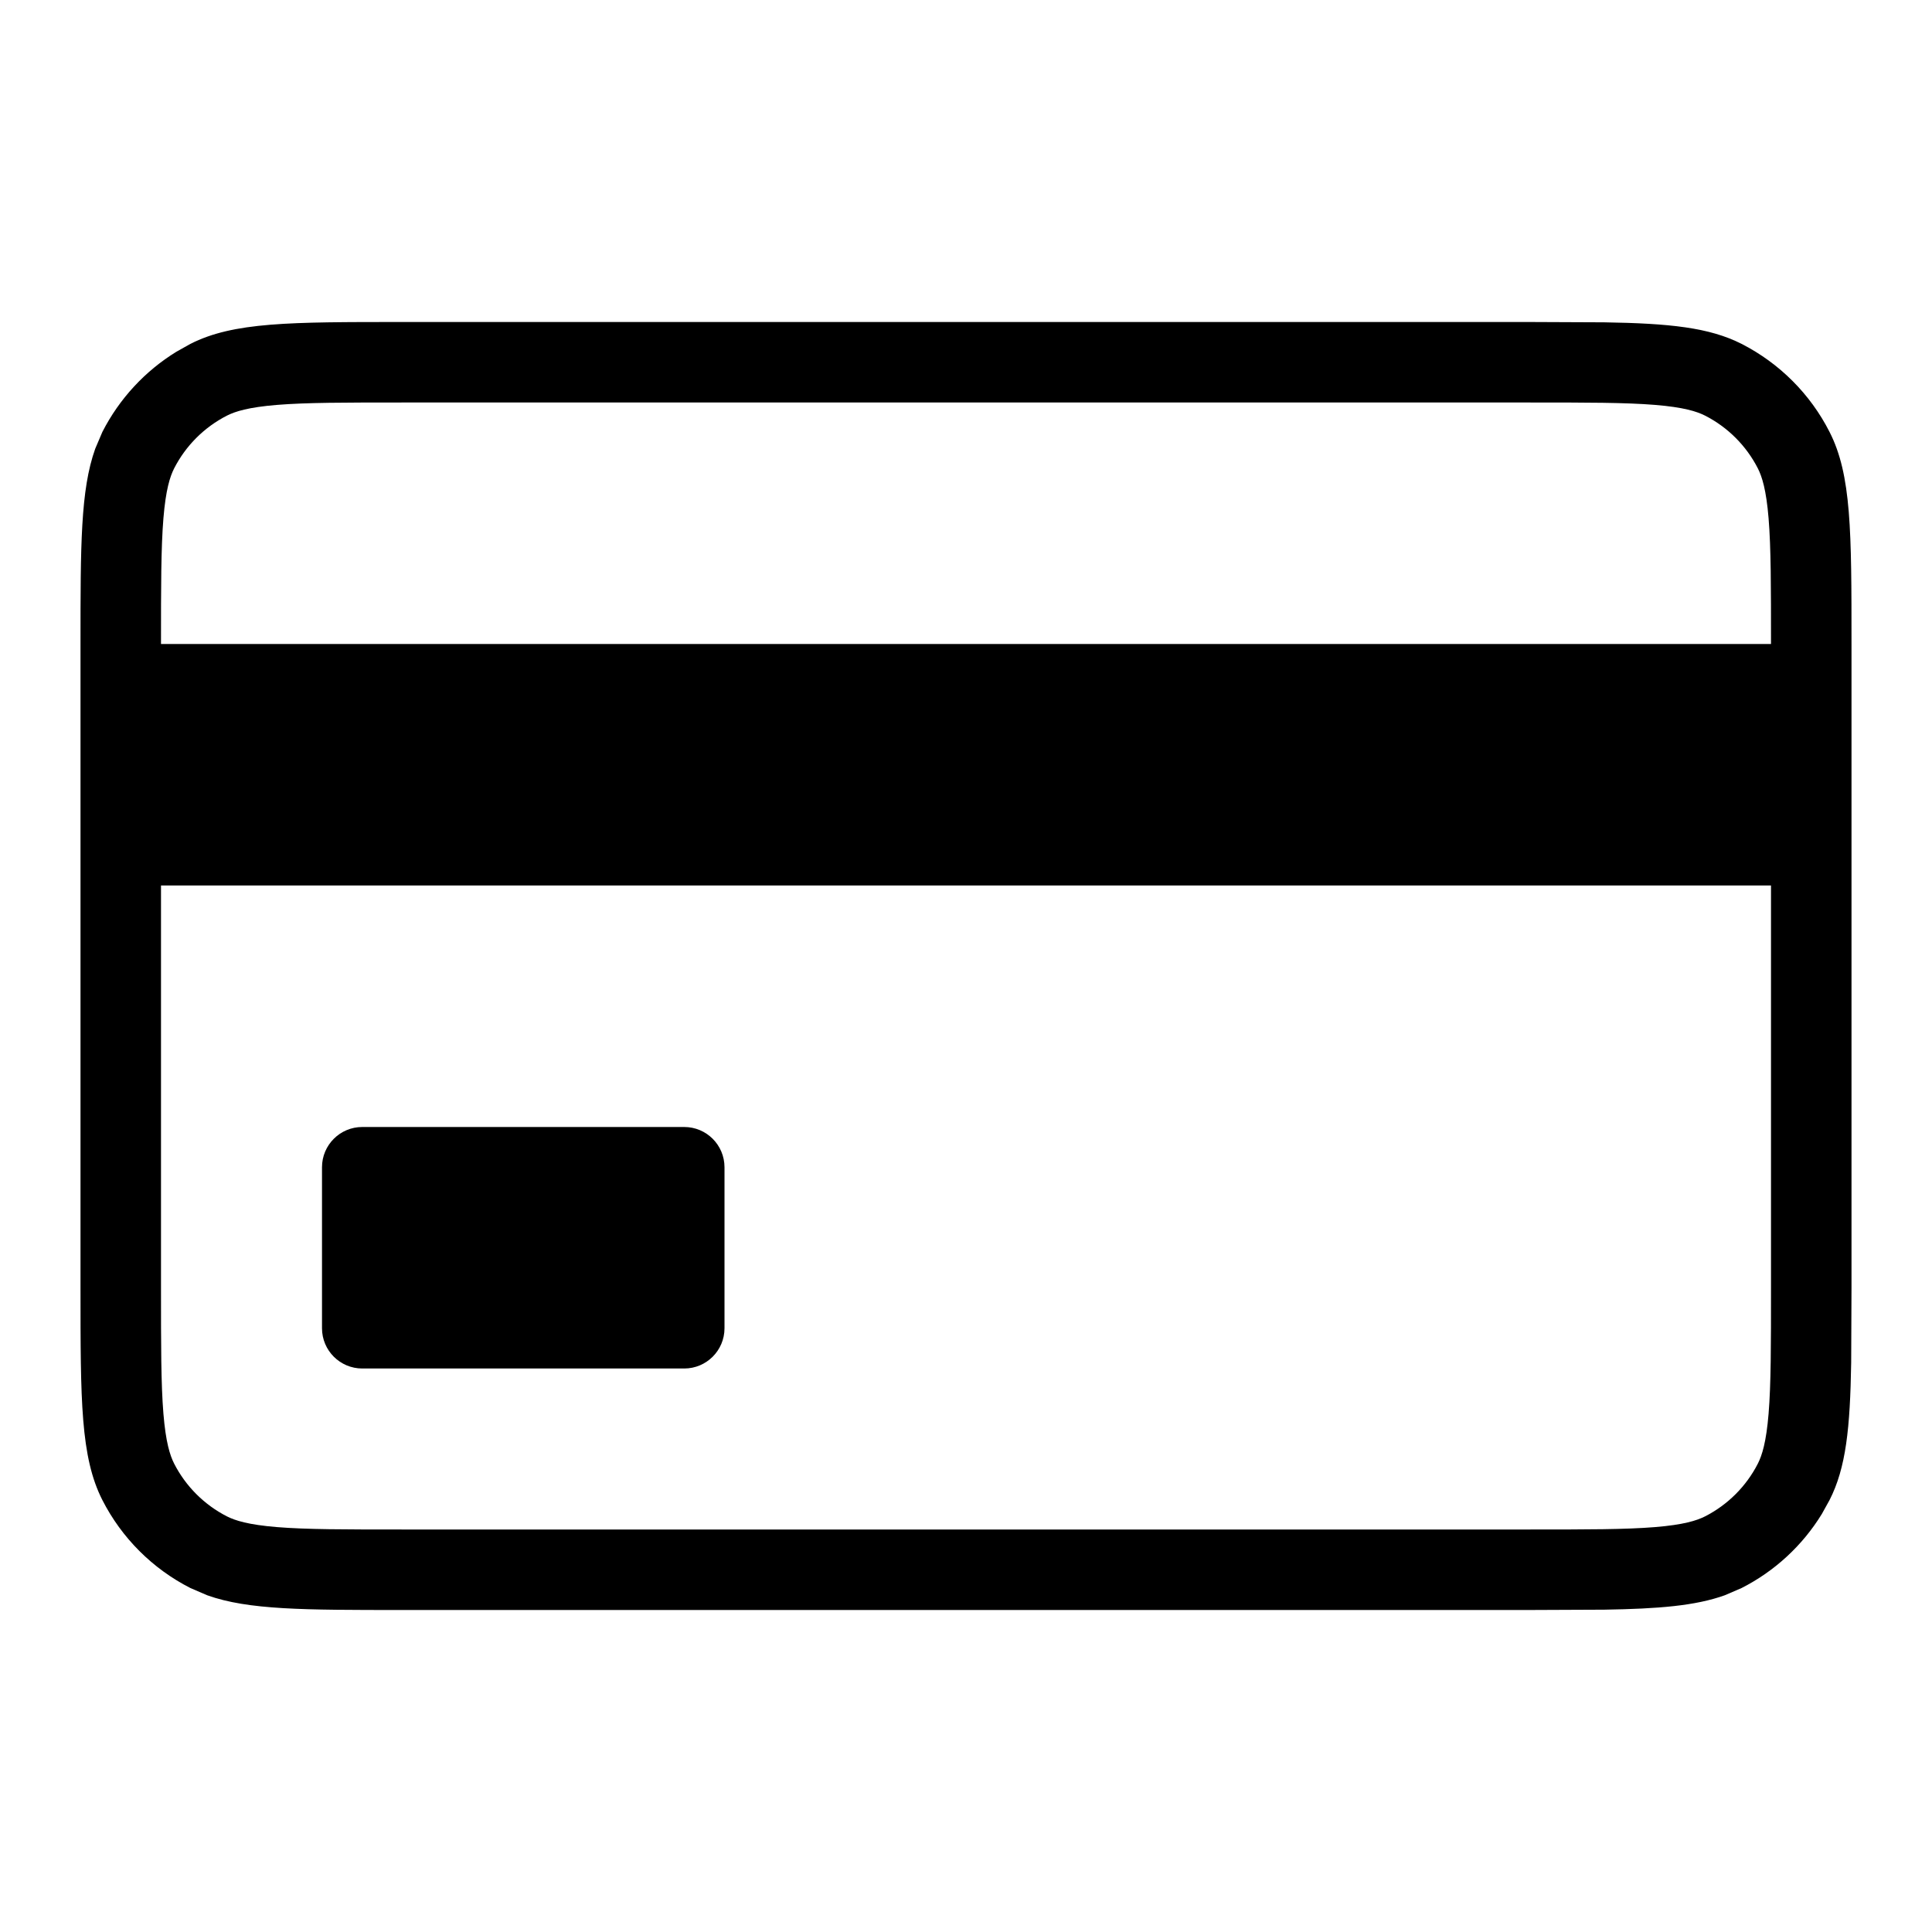
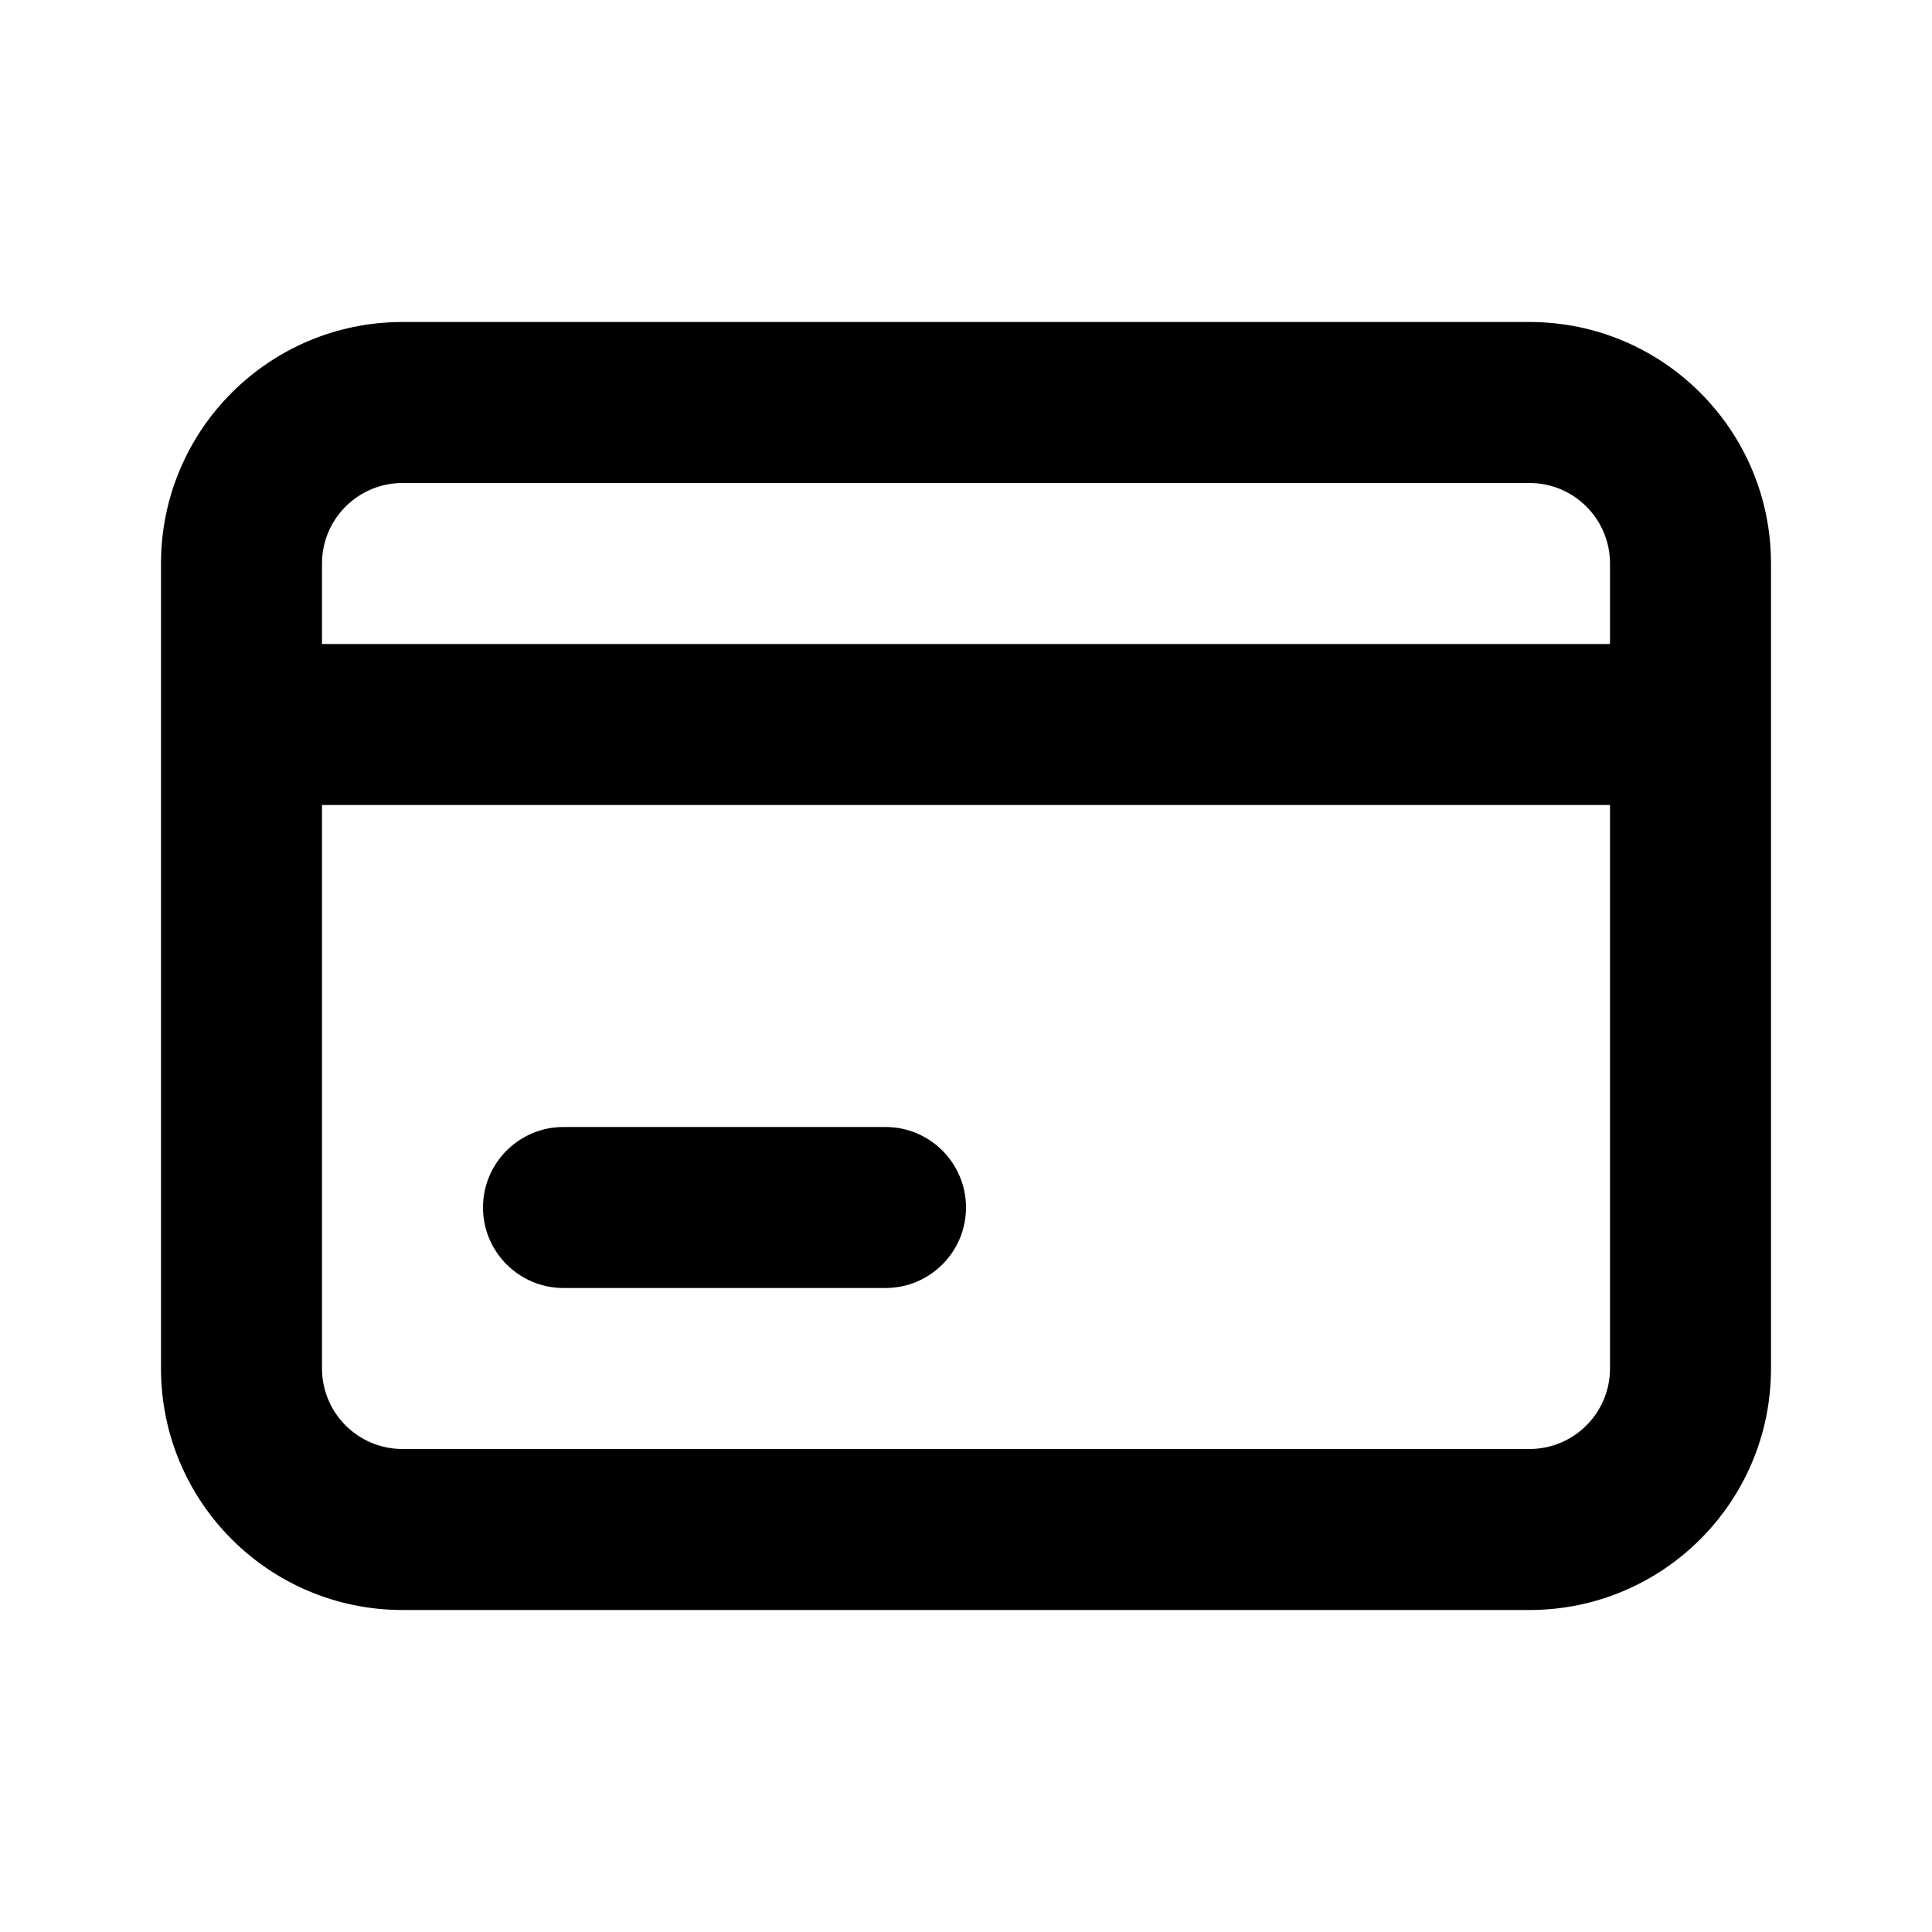
<svg xmlns="http://www.w3.org/2000/svg" width="24" height="24" viewBox="0 0 24 24" fill="none">
-   <path d="M8.5 14C8.776 14 9 14.224 9 14.5V16.5C9 16.776 8.776 17 8.5 17H4.5C4.224 17 4 16.776 4 16.5V14.5C4 14.224 4.224 14 4.5 14H8.5Z" fill="currentColor" />
-   <path fill-rule="evenodd" clip-rule="evenodd" d="M19.927 4.004C20.739 4.017 21.234 4.068 21.635 4.272C22.105 4.512 22.488 4.895 22.727 5.365C23 5.9 23 6.6 23 8V16L22.996 16.927C22.983 17.739 22.932 18.234 22.727 18.635L22.631 18.808C22.391 19.199 22.046 19.518 21.635 19.727L21.426 19.817C21.06 19.948 20.604 19.985 19.927 19.996L19 20H5C3.775 20 3.086 20 2.574 19.817L2.365 19.727C1.895 19.488 1.512 19.105 1.272 18.635C1 18.1 1 17.4 1 16V8C1 6.775 1 6.086 1.183 5.574L1.272 5.365C1.482 4.954 1.801 4.609 2.192 4.369L2.365 4.272C2.9 4 3.6 4 5 4H19L19.927 4.004ZM2 16C2 16.716 2 17.194 2.03 17.561C2.059 17.915 2.111 18.078 2.163 18.181C2.307 18.463 2.537 18.693 2.819 18.837C2.922 18.889 3.085 18.941 3.439 18.97C3.806 19 4.283 19 5 19H19C19.716 19 20.194 19 20.561 18.97C20.915 18.941 21.078 18.889 21.181 18.837C21.463 18.693 21.693 18.463 21.837 18.181C21.889 18.078 21.941 17.915 21.97 17.561C22 17.194 22 16.716 22 16V11H2V16ZM5 5C4.283 5 3.806 5 3.439 5.03C3.085 5.059 2.922 5.111 2.819 5.163C2.537 5.307 2.307 5.537 2.163 5.819C2.111 5.922 2.059 6.085 2.03 6.439C2 6.806 2 7.283 2 8H22C22 7.283 22 6.806 21.97 6.439C21.941 6.085 21.889 5.922 21.837 5.819C21.693 5.537 21.463 5.307 21.181 5.163C21.078 5.111 20.915 5.059 20.561 5.03C20.194 5 19.716 5 19 5H5Z" fill="currentColor" />
+   <path d="M11 14C11.552 14 12 14.448 12 15C12 15.552 11.552 16 11 16H7C6.448 16 6 15.552 6 15C6 14.448 6.448 14 7 14H11Z" fill="currentColor" />
+   <path fill-rule="evenodd" clip-rule="evenodd" d="M19 4C20.657 4 22 5.343 22 7V17C22 18.657 20.657 20 19 20H5C3.343 20 2 18.657 2 17V7C2 5.343 3.343 4 5 4H19ZM4 17C4 17.552 4.448 18 5 18H19C19.552 18 20 17.552 20 17V10H4V17ZM5 6C4.448 6 4 6.448 4 7V8H20V7C20 6.448 19.552 6 19 6H5Z" fill="currentColor" />
</svg>
